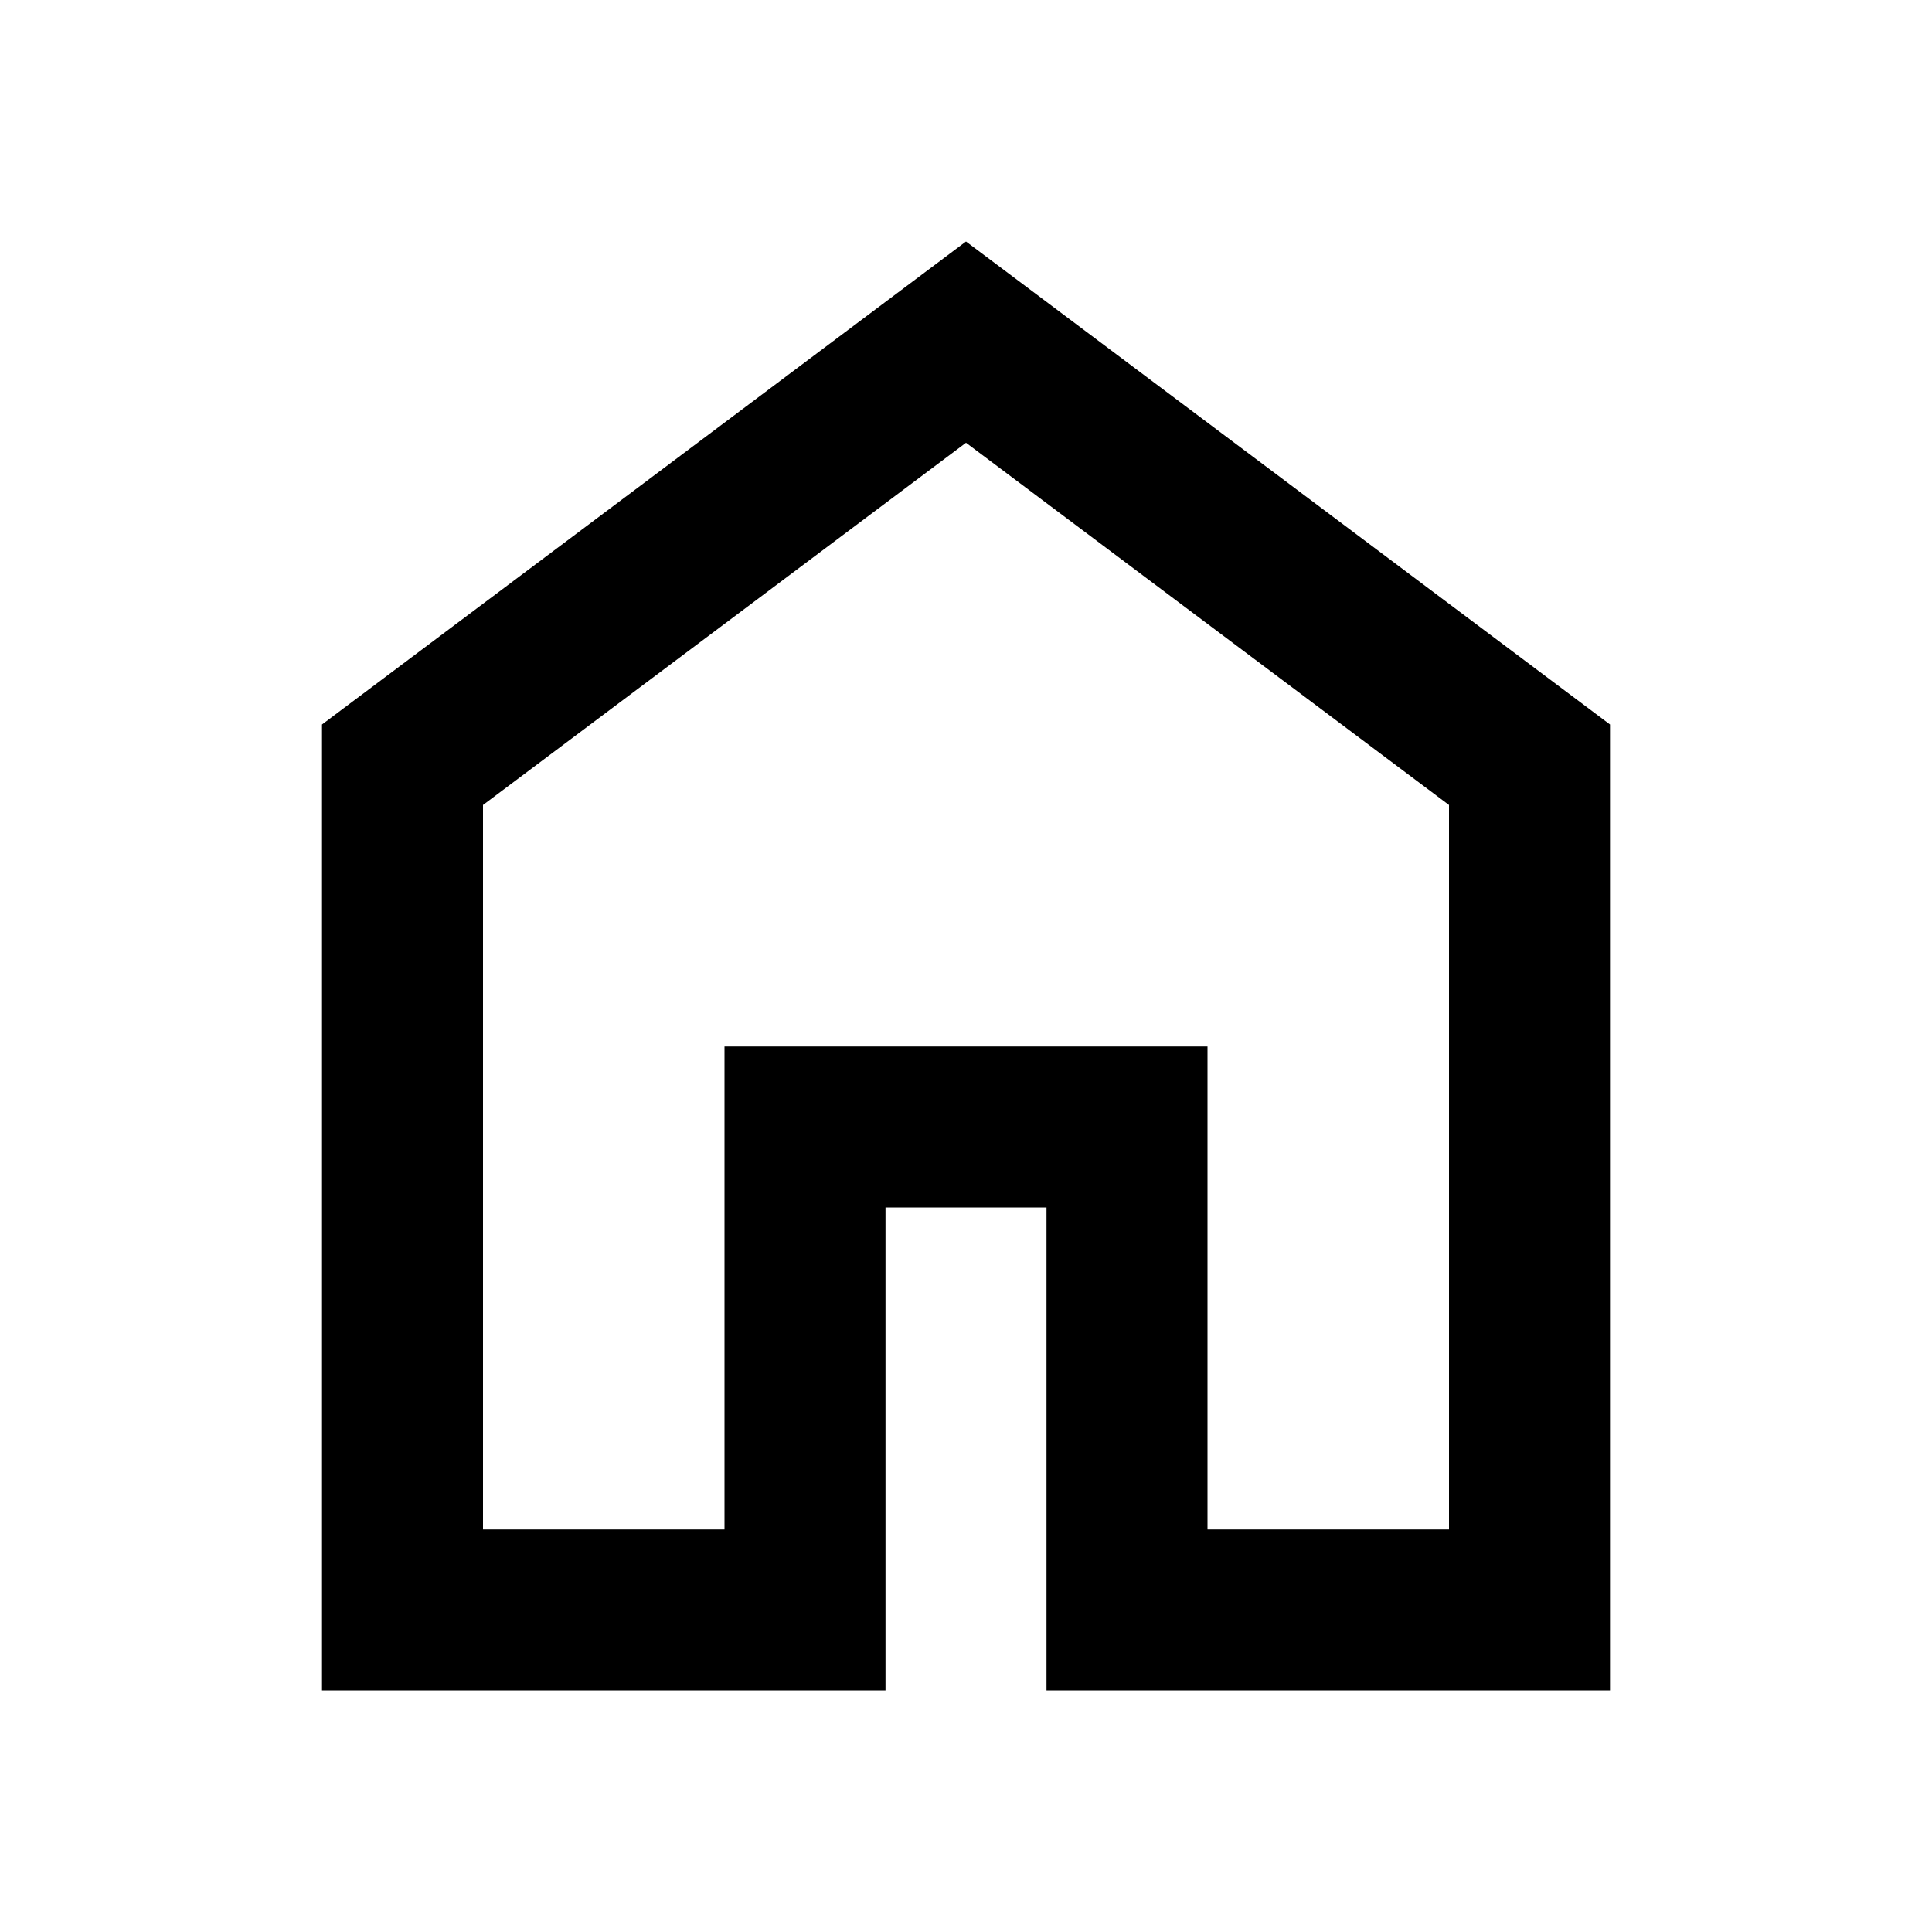
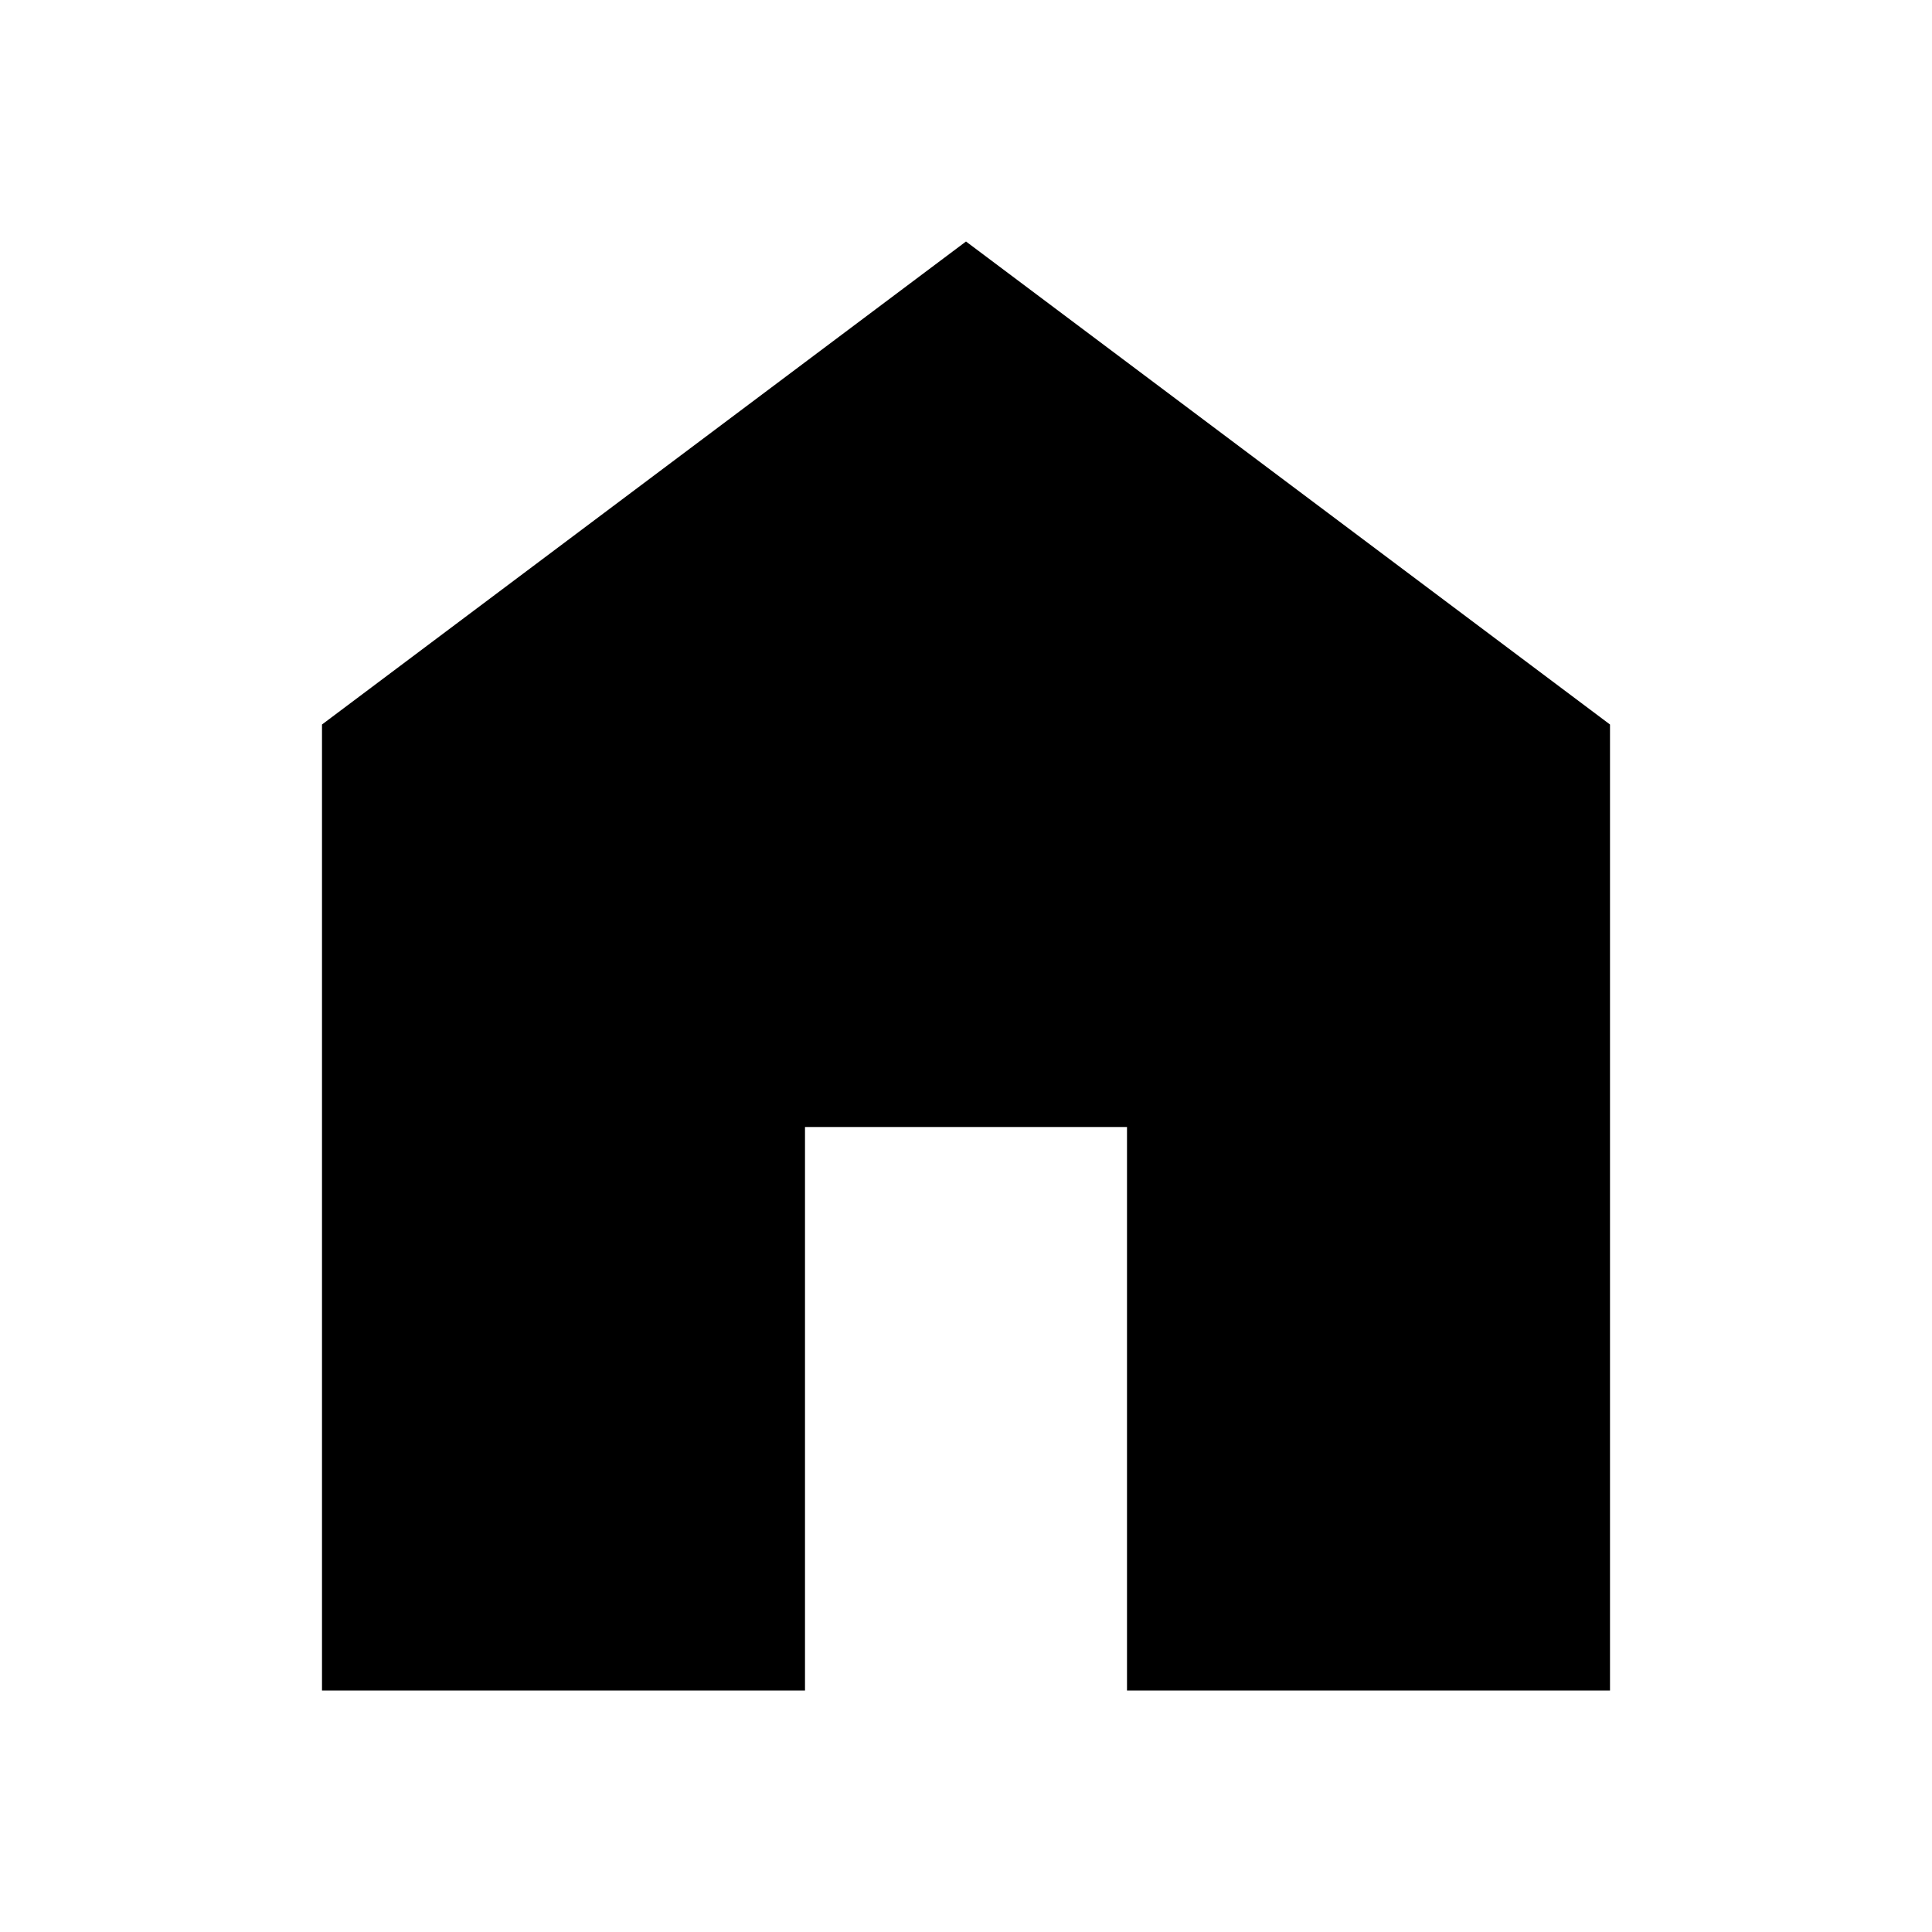
<svg xmlns="http://www.w3.org/2000/svg" height="24px" viewBox="0 -960 960 960" width="24px" fill="none">
-   <path fill="currentColor" d="M240-200h120v-240h240v240h120v-360L480-740 240-560v360Zm-80 80v-480l320-240 320 240v480H520v-240h-80v240H160Zm320-350Z" />
+   <path fill="currentColor" d="M160-120v-480l320-240 320 240v480H560v-280H400v280H160Z" />
</svg>
